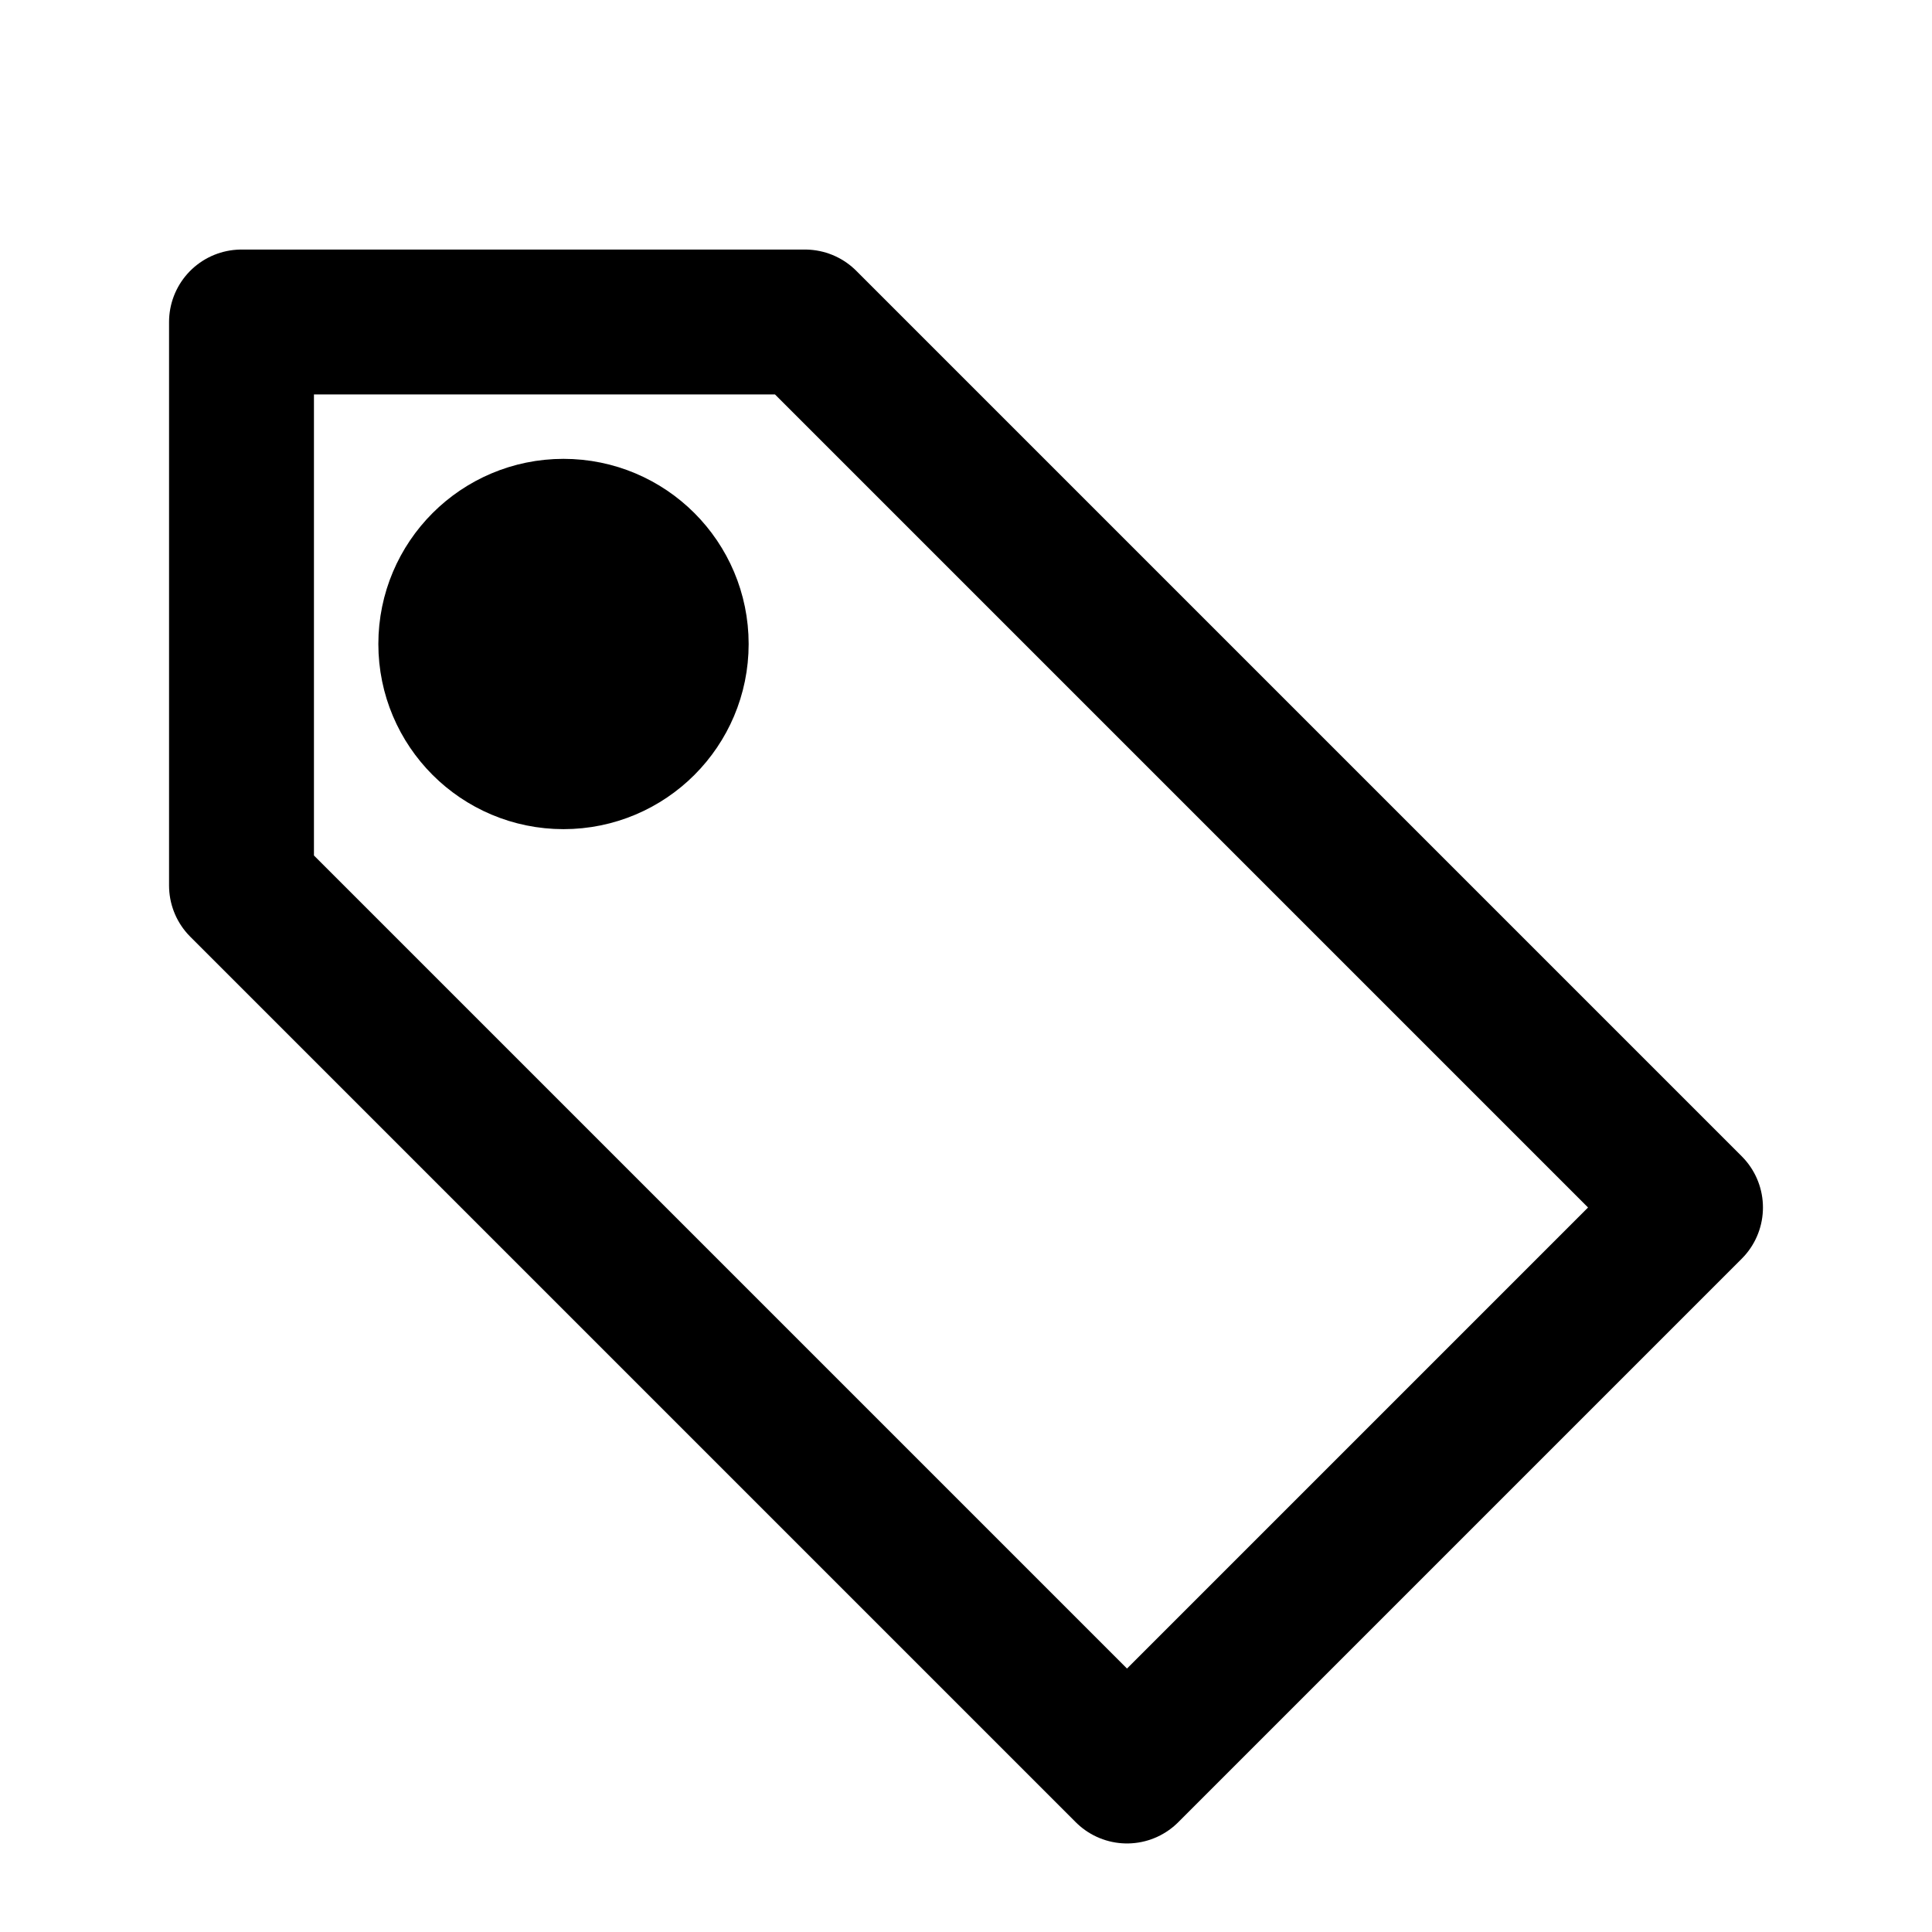
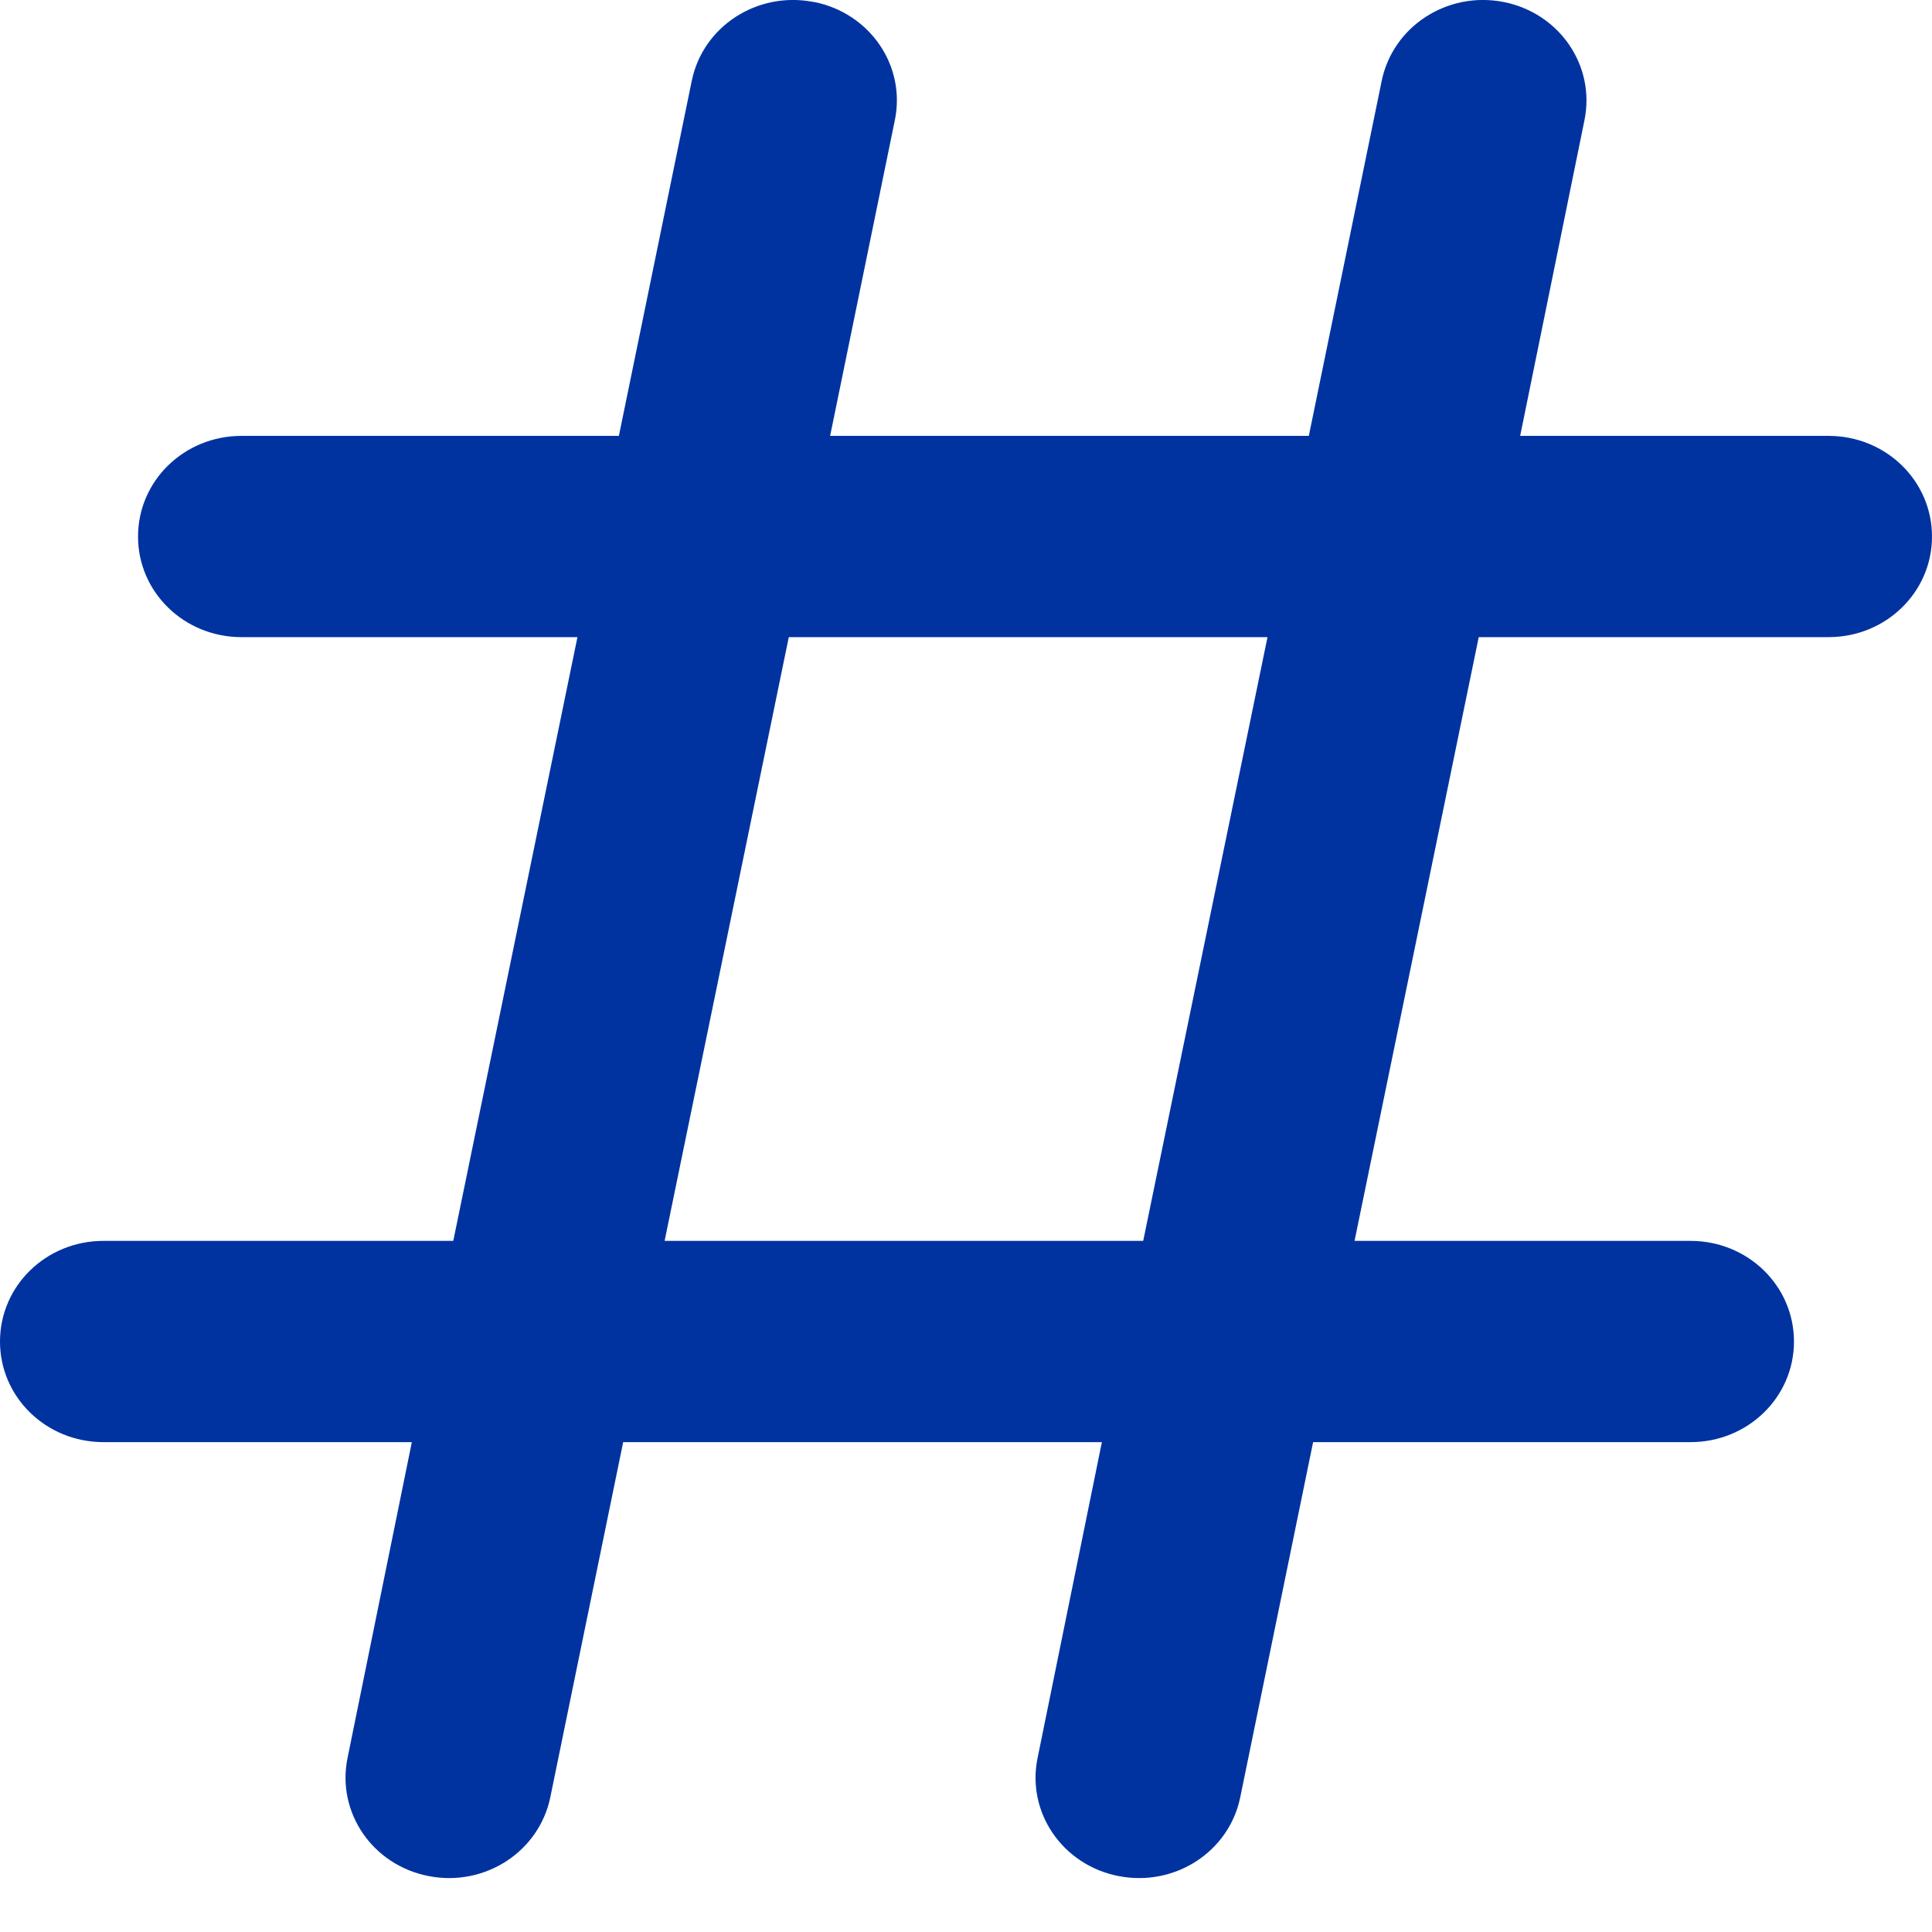
- <svg xmlns="http://www.w3.org/2000/svg" viewBox="0 0 24 24" fill="none" stroke="black" stroke-width="1.8" stroke-linecap="round" stroke-linejoin="round">
-   <path d="M3 11V4h7l11 11-7 7L3 11z" />
-   <circle cx="7" cy="8" r="1.4" fill="black" />
+ <svg xmlns="http://www.w3.org/2000/svg" width="18" height="18" viewBox="0 0 18 18" fill="none">
+   <path d="M7.582 0.018C8.104 0.12 8.442 0.612 8.337 1.12L7.734 4.061H12.194L12.873 0.753C12.978 0.245 13.484 -0.083 14.006 0.018C14.529 0.12 14.866 0.612 14.762 1.12L14.163 4.061H17.036C17.57 4.061 18 4.479 18 4.999C18 5.518 17.57 5.936 17.036 5.936H13.777L12.62 11.561H15.75C16.284 11.561 16.714 11.979 16.714 12.499C16.714 13.018 16.284 13.436 15.75 13.436H12.234L11.555 16.745C11.451 17.253 10.945 17.581 10.422 17.479C9.9 17.378 9.562 16.886 9.667 16.378L10.266 13.436H5.806L5.127 16.745C5.022 17.253 4.516 17.581 3.994 17.479C3.471 17.378 3.134 16.886 3.238 16.378L3.837 13.436H0.964C0.43 13.436 0 13.018 0 12.499C0 11.979 0.43 11.561 0.964 11.561H4.223L5.38 5.936H2.25C1.716 5.936 1.286 5.518 1.286 4.999C1.286 4.479 1.716 4.061 2.25 4.061H5.766L6.445 0.753C6.549 0.245 7.055 -0.083 7.578 0.018H7.582ZM7.349 5.936L6.192 11.561H10.651L11.809 5.936H7.349Z" fill="#0033A0" />
</svg>
